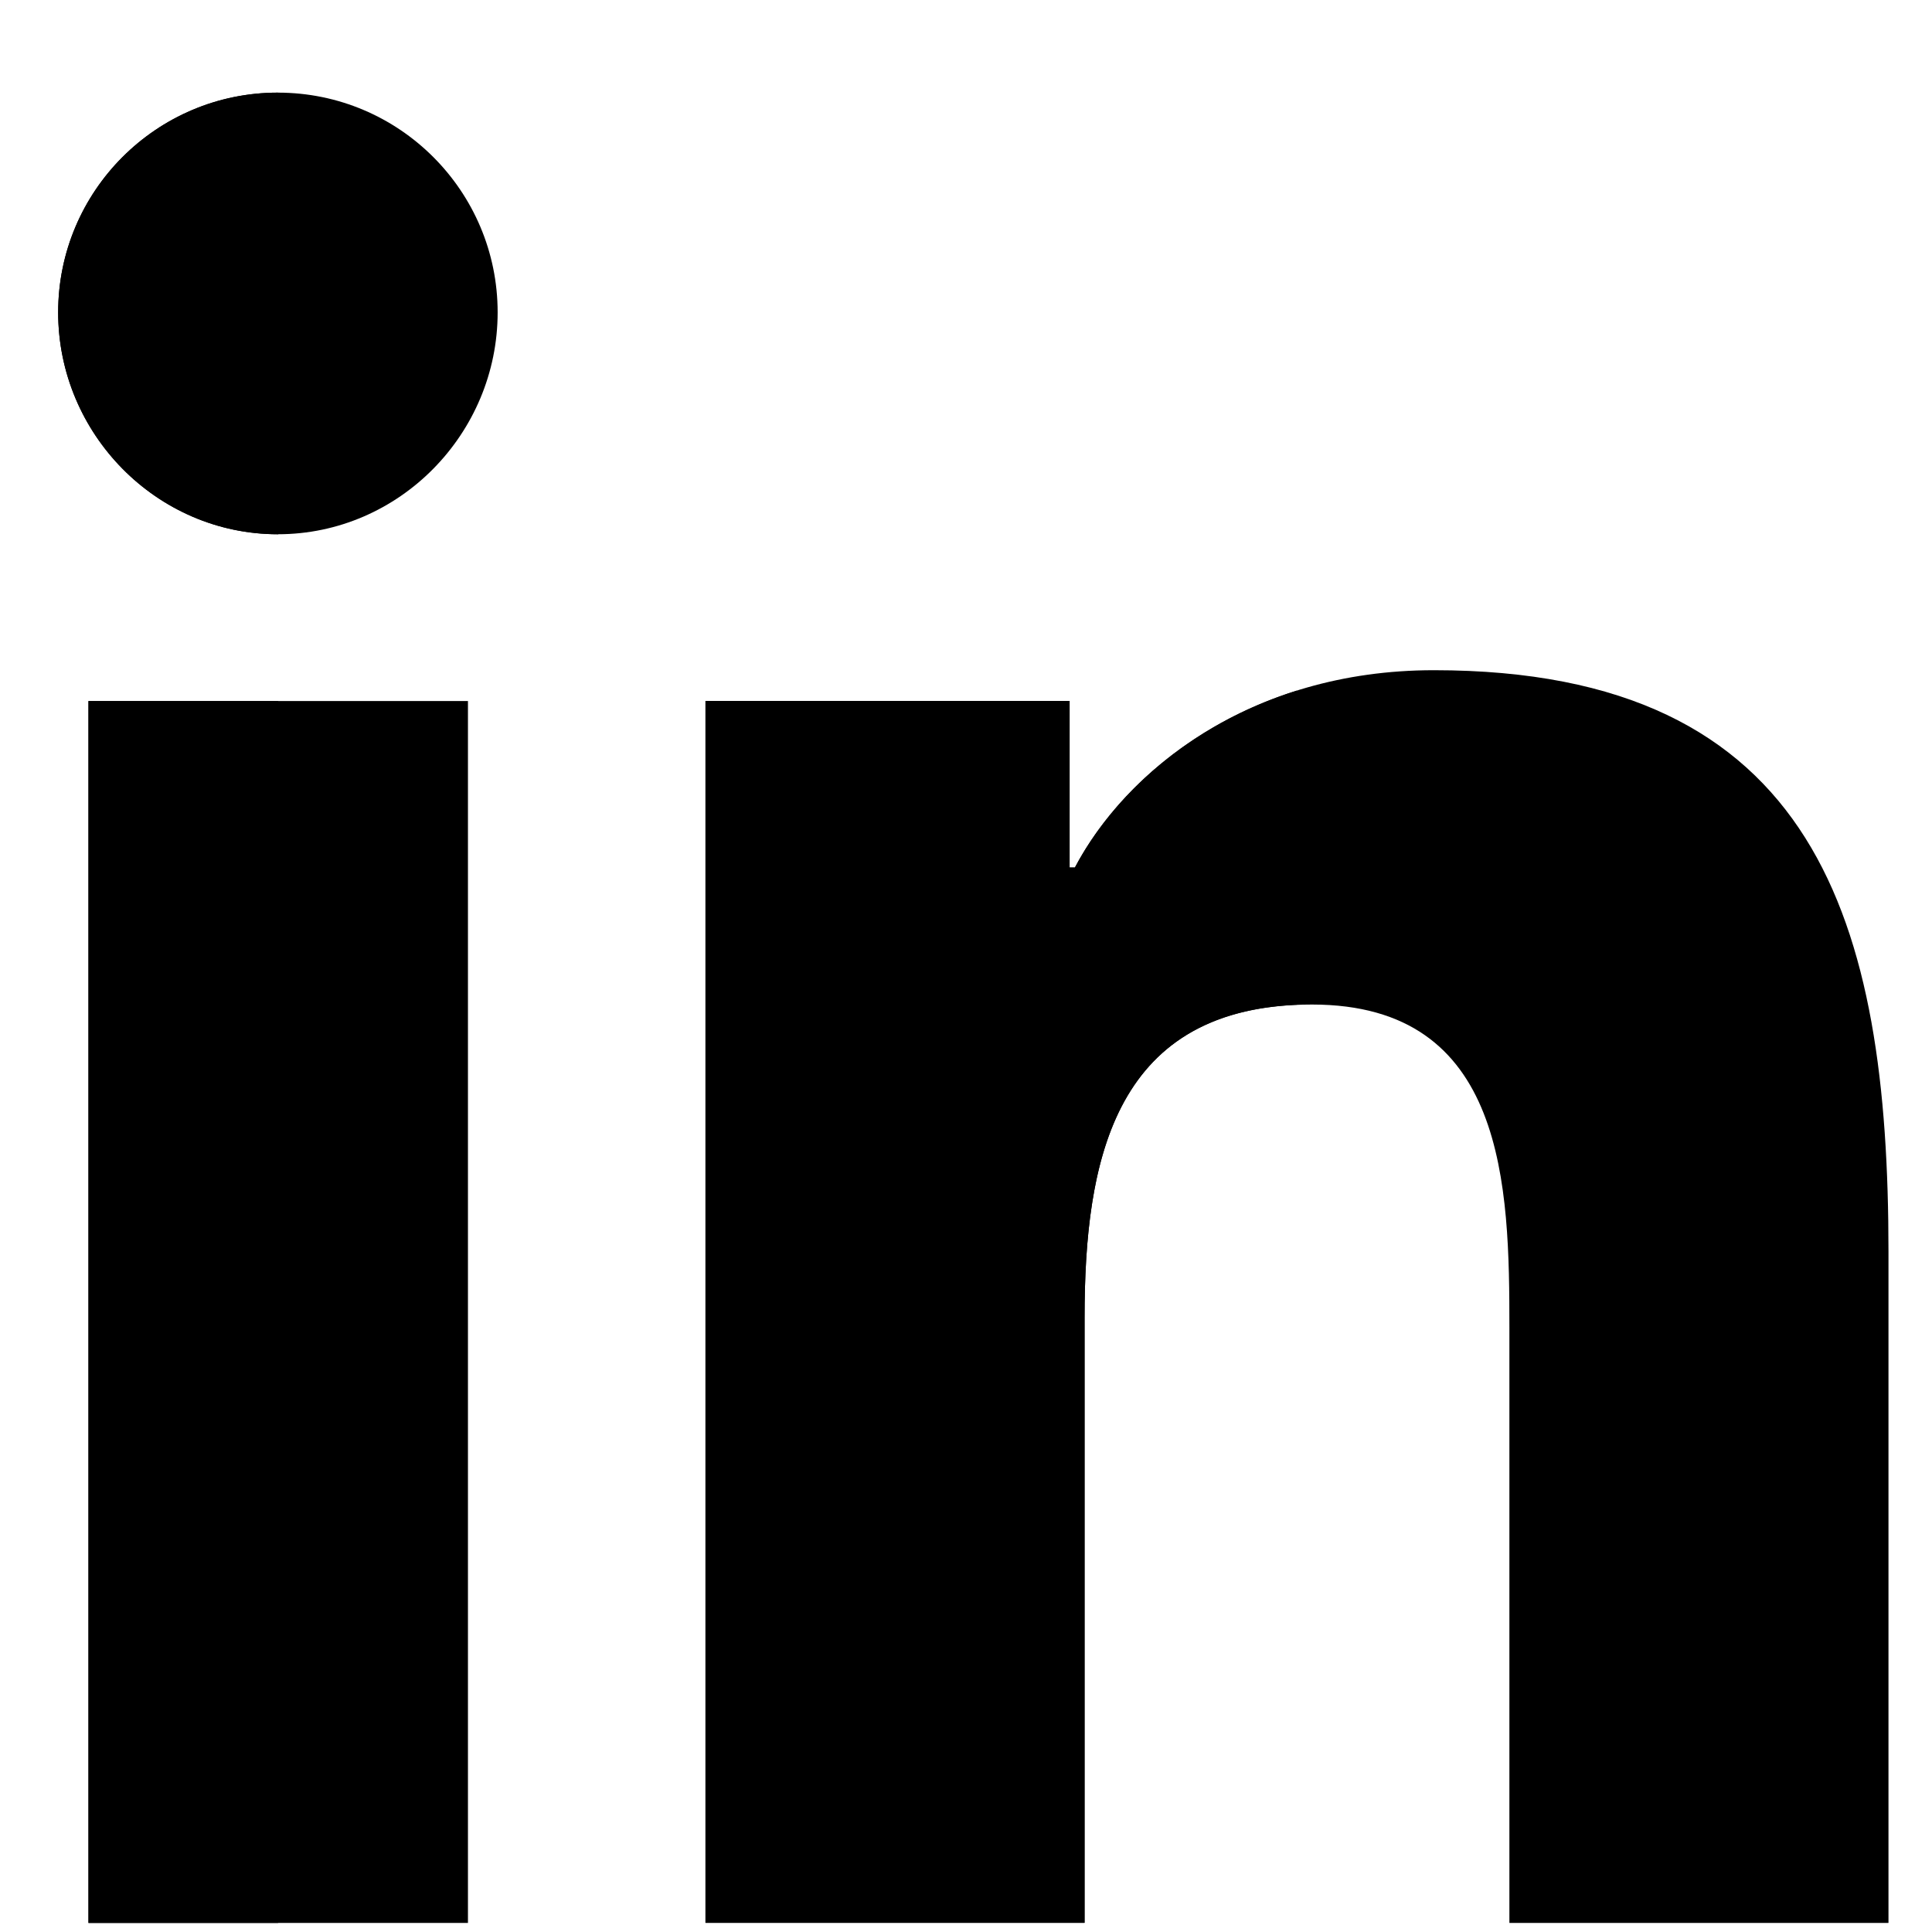
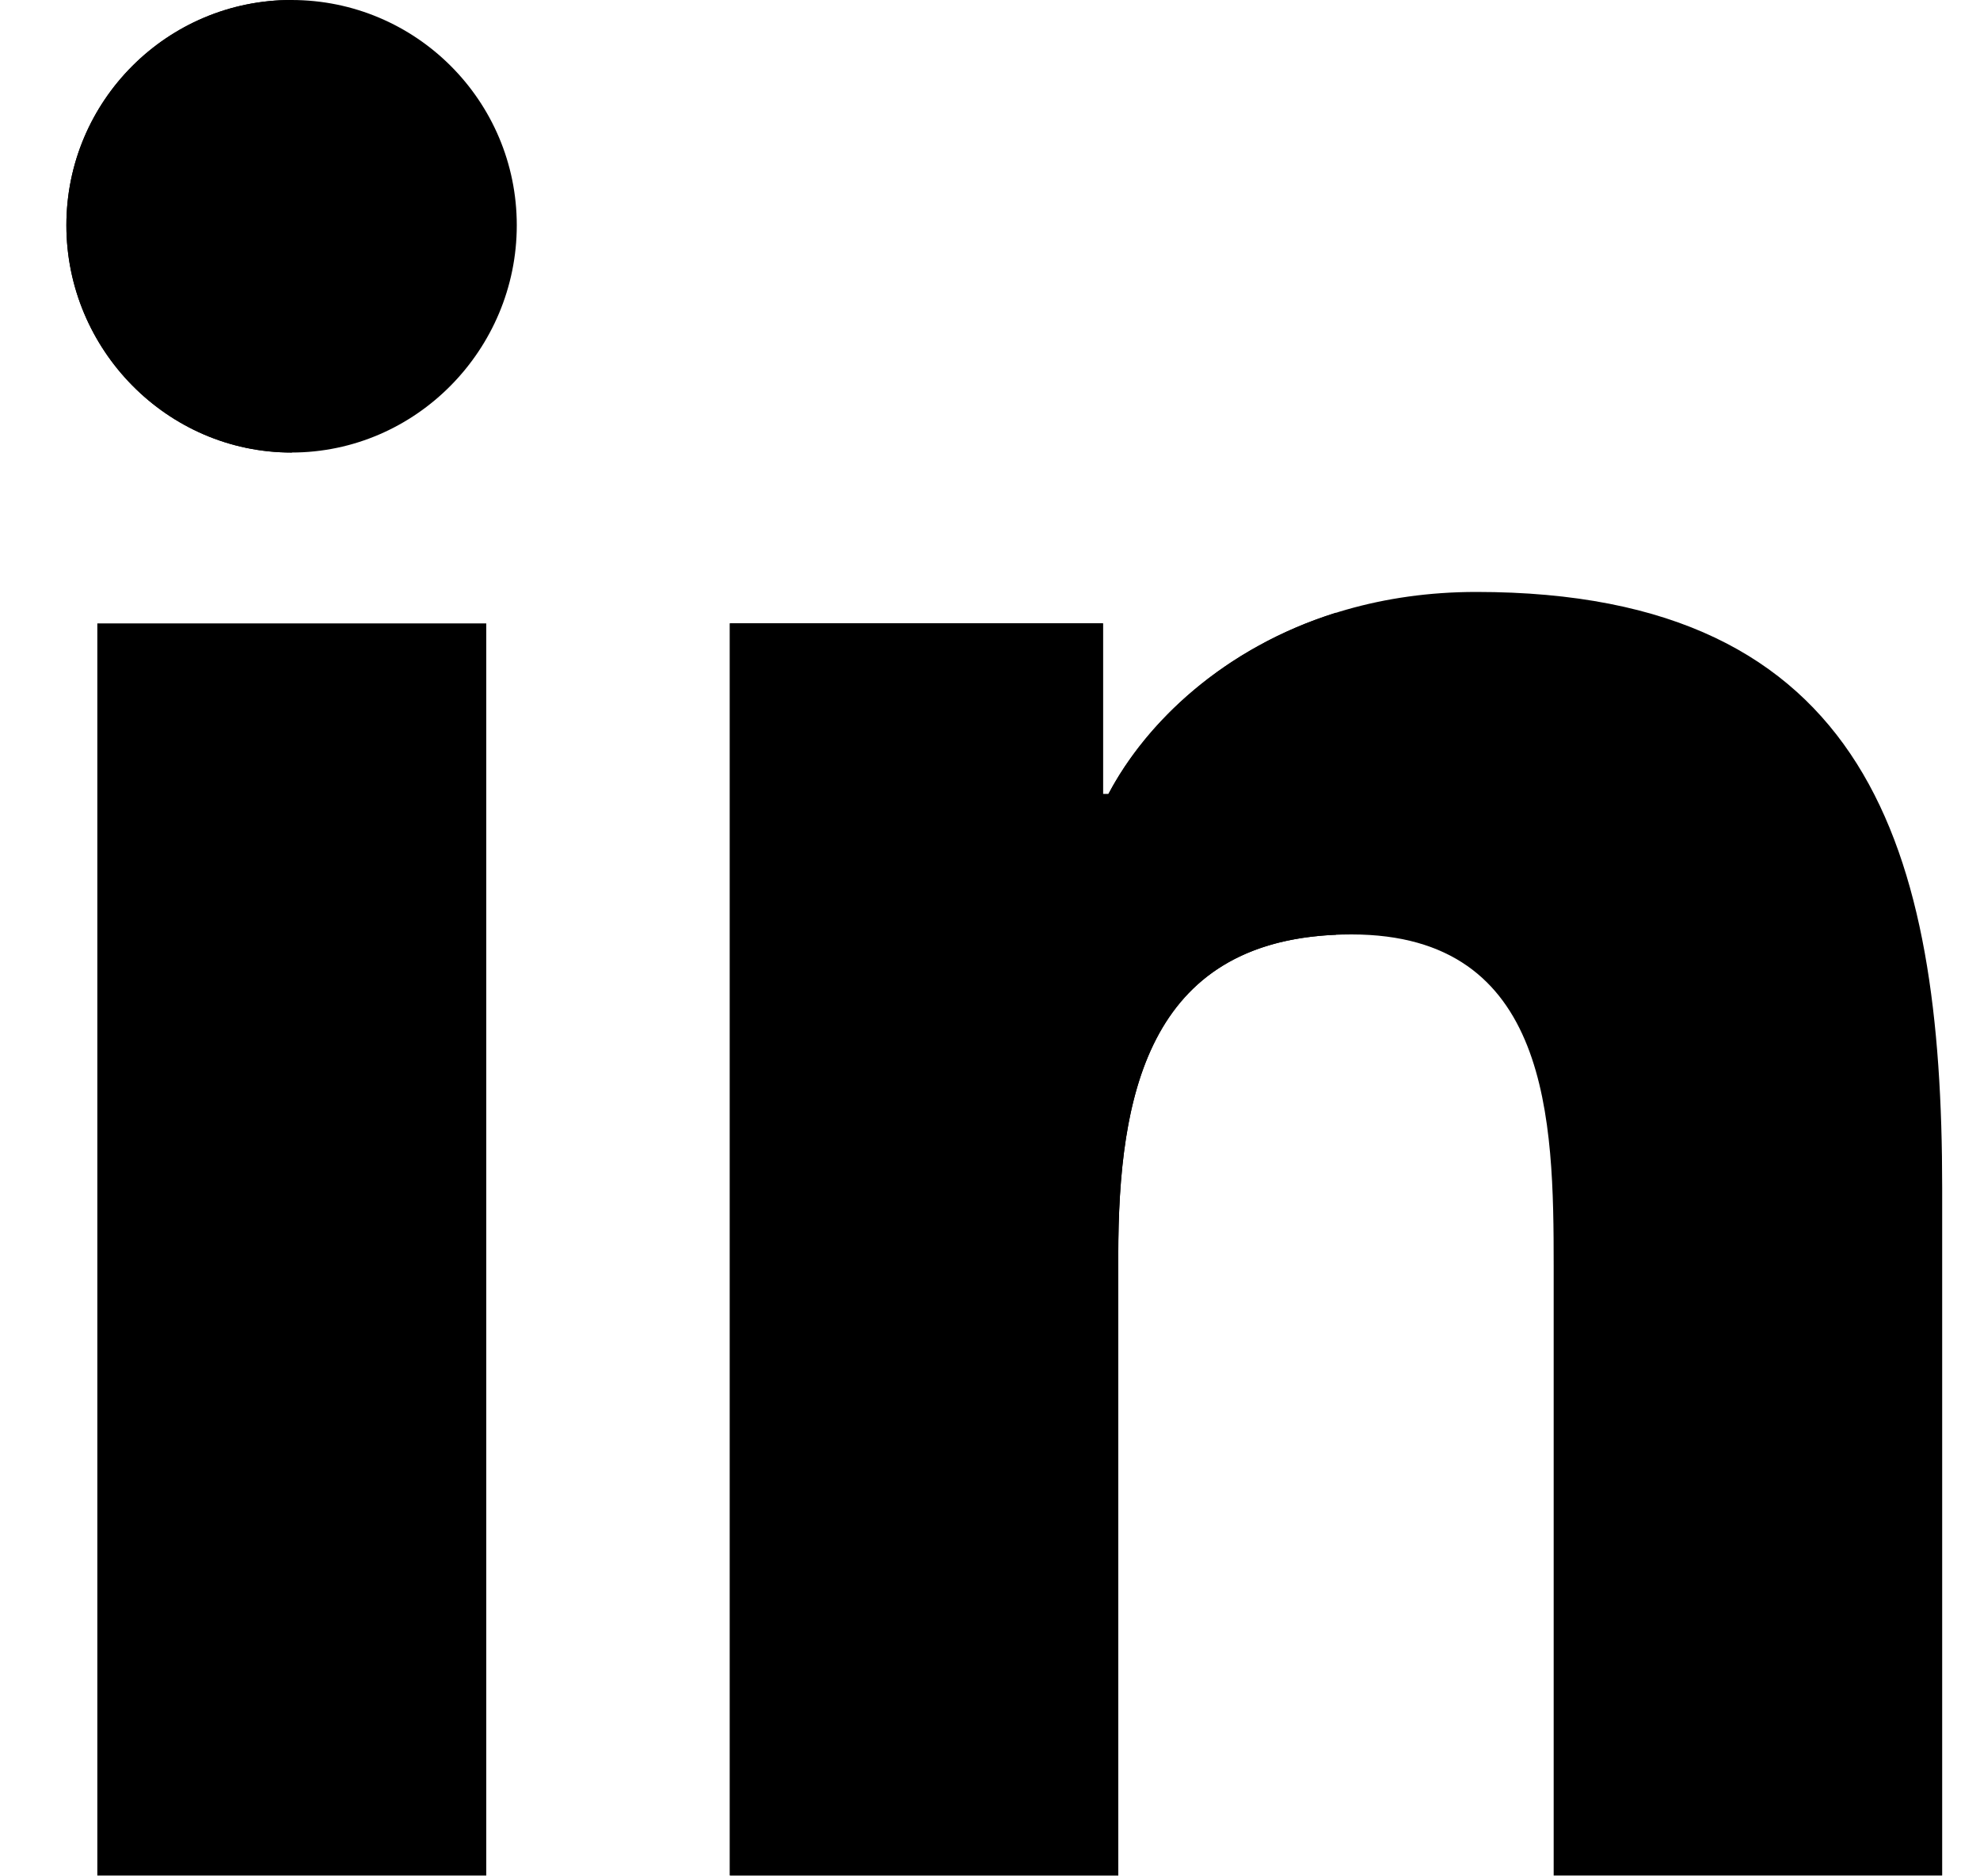
- <svg xmlns="http://www.w3.org/2000/svg" width="19" height="19" viewBox="0 0 19 19" fill="none">
-   <g clip-path="url(#clip0_1607_49)">
-     <path d="M0.87 18.911H4.602V6.894H0.87V18.911Z" fill="black" />
-     <path d="M2.733 0.911C1.54 0.911 0.572 1.879 0.572 3.072C0.572 4.265 1.54 5.254 2.733 5.254C3.926 5.254 4.894 4.265 4.894 3.072C4.894 1.879 3.926 0.911 2.733 0.911V0.911Z" fill="black" />
-     <path d="M2.735 6.894H0.87V18.911H2.735V6.894Z" fill="black" />
-     <path d="M2.733 0.911C1.54 0.911 0.572 1.879 0.572 3.072C0.572 4.265 1.54 5.254 2.733 5.254H2.735V0.911C2.734 0.911 2.733 0.911 2.733 0.911Z" fill="black" />
-     <path d="M18.567 18.911L18.572 18.91V12.309C18.572 9.078 17.877 6.591 14.101 6.591C12.286 6.591 11.069 7.587 10.571 8.532H10.519V6.893H6.938V18.91H10.666V12.96C10.666 11.393 10.963 9.879 12.903 9.879C14.815 9.879 14.844 11.667 14.844 13.062V18.911H18.567Z" fill="black" />
-     <path d="M12.755 6.791C11.677 7.129 10.933 7.844 10.571 8.531H10.519V6.893H6.938V18.91H10.666V12.959C10.666 11.434 10.948 9.957 12.755 9.881V6.791H12.755Z" fill="black" />
-   </g>
-   <defs>
-     <clipPath id="clip0_1607_49">
-       <rect width="18" height="18" fill="black" transform="translate(0.571777 0.910645)" />
-     </clipPath>
-   </defs>
+ <svg xmlns="http://www.w3.org/2000/svg" width="19" height="18" viewBox="0 0 19 18" fill="none">
+   <path d="M0.934 18H4.666V5.983H0.934V18Z" fill="black" />
+   <path d="M2.797 0C1.605 0 0.637 0.968 0.637 2.162C0.637 3.355 1.605 4.343 2.797 4.343C3.991 4.343 4.959 3.355 4.959 2.162C4.959 0.968 3.991 0 2.797 0V0Z" fill="black" />
+   <path d="M2.797 0C1.605 0 0.637 0.968 0.637 2.162C0.637 3.355 1.605 4.343 2.797 4.343H2.8V0C2.799 0 2.798 0 2.797 0Z" fill="black" />
+   <path d="M18.633 18L18.637 17.999V11.398C18.637 8.168 17.942 5.681 14.166 5.681C12.351 5.681 11.134 6.677 10.636 7.621H10.584V5.982H7.004V17.999H10.731V12.049C10.731 10.482 11.028 8.968 12.969 8.968C14.88 8.968 14.909 10.756 14.909 12.151V18H18.633Z" fill="black" />
+   <path d="M12.821 5.88C11.742 6.218 10.998 6.933 10.636 7.621H10.584V5.982H7.004V17.999H10.731V12.049C10.731 10.523 11.013 9.047 12.82 8.971V5.88H12.821Z" fill="black" />
</svg>
